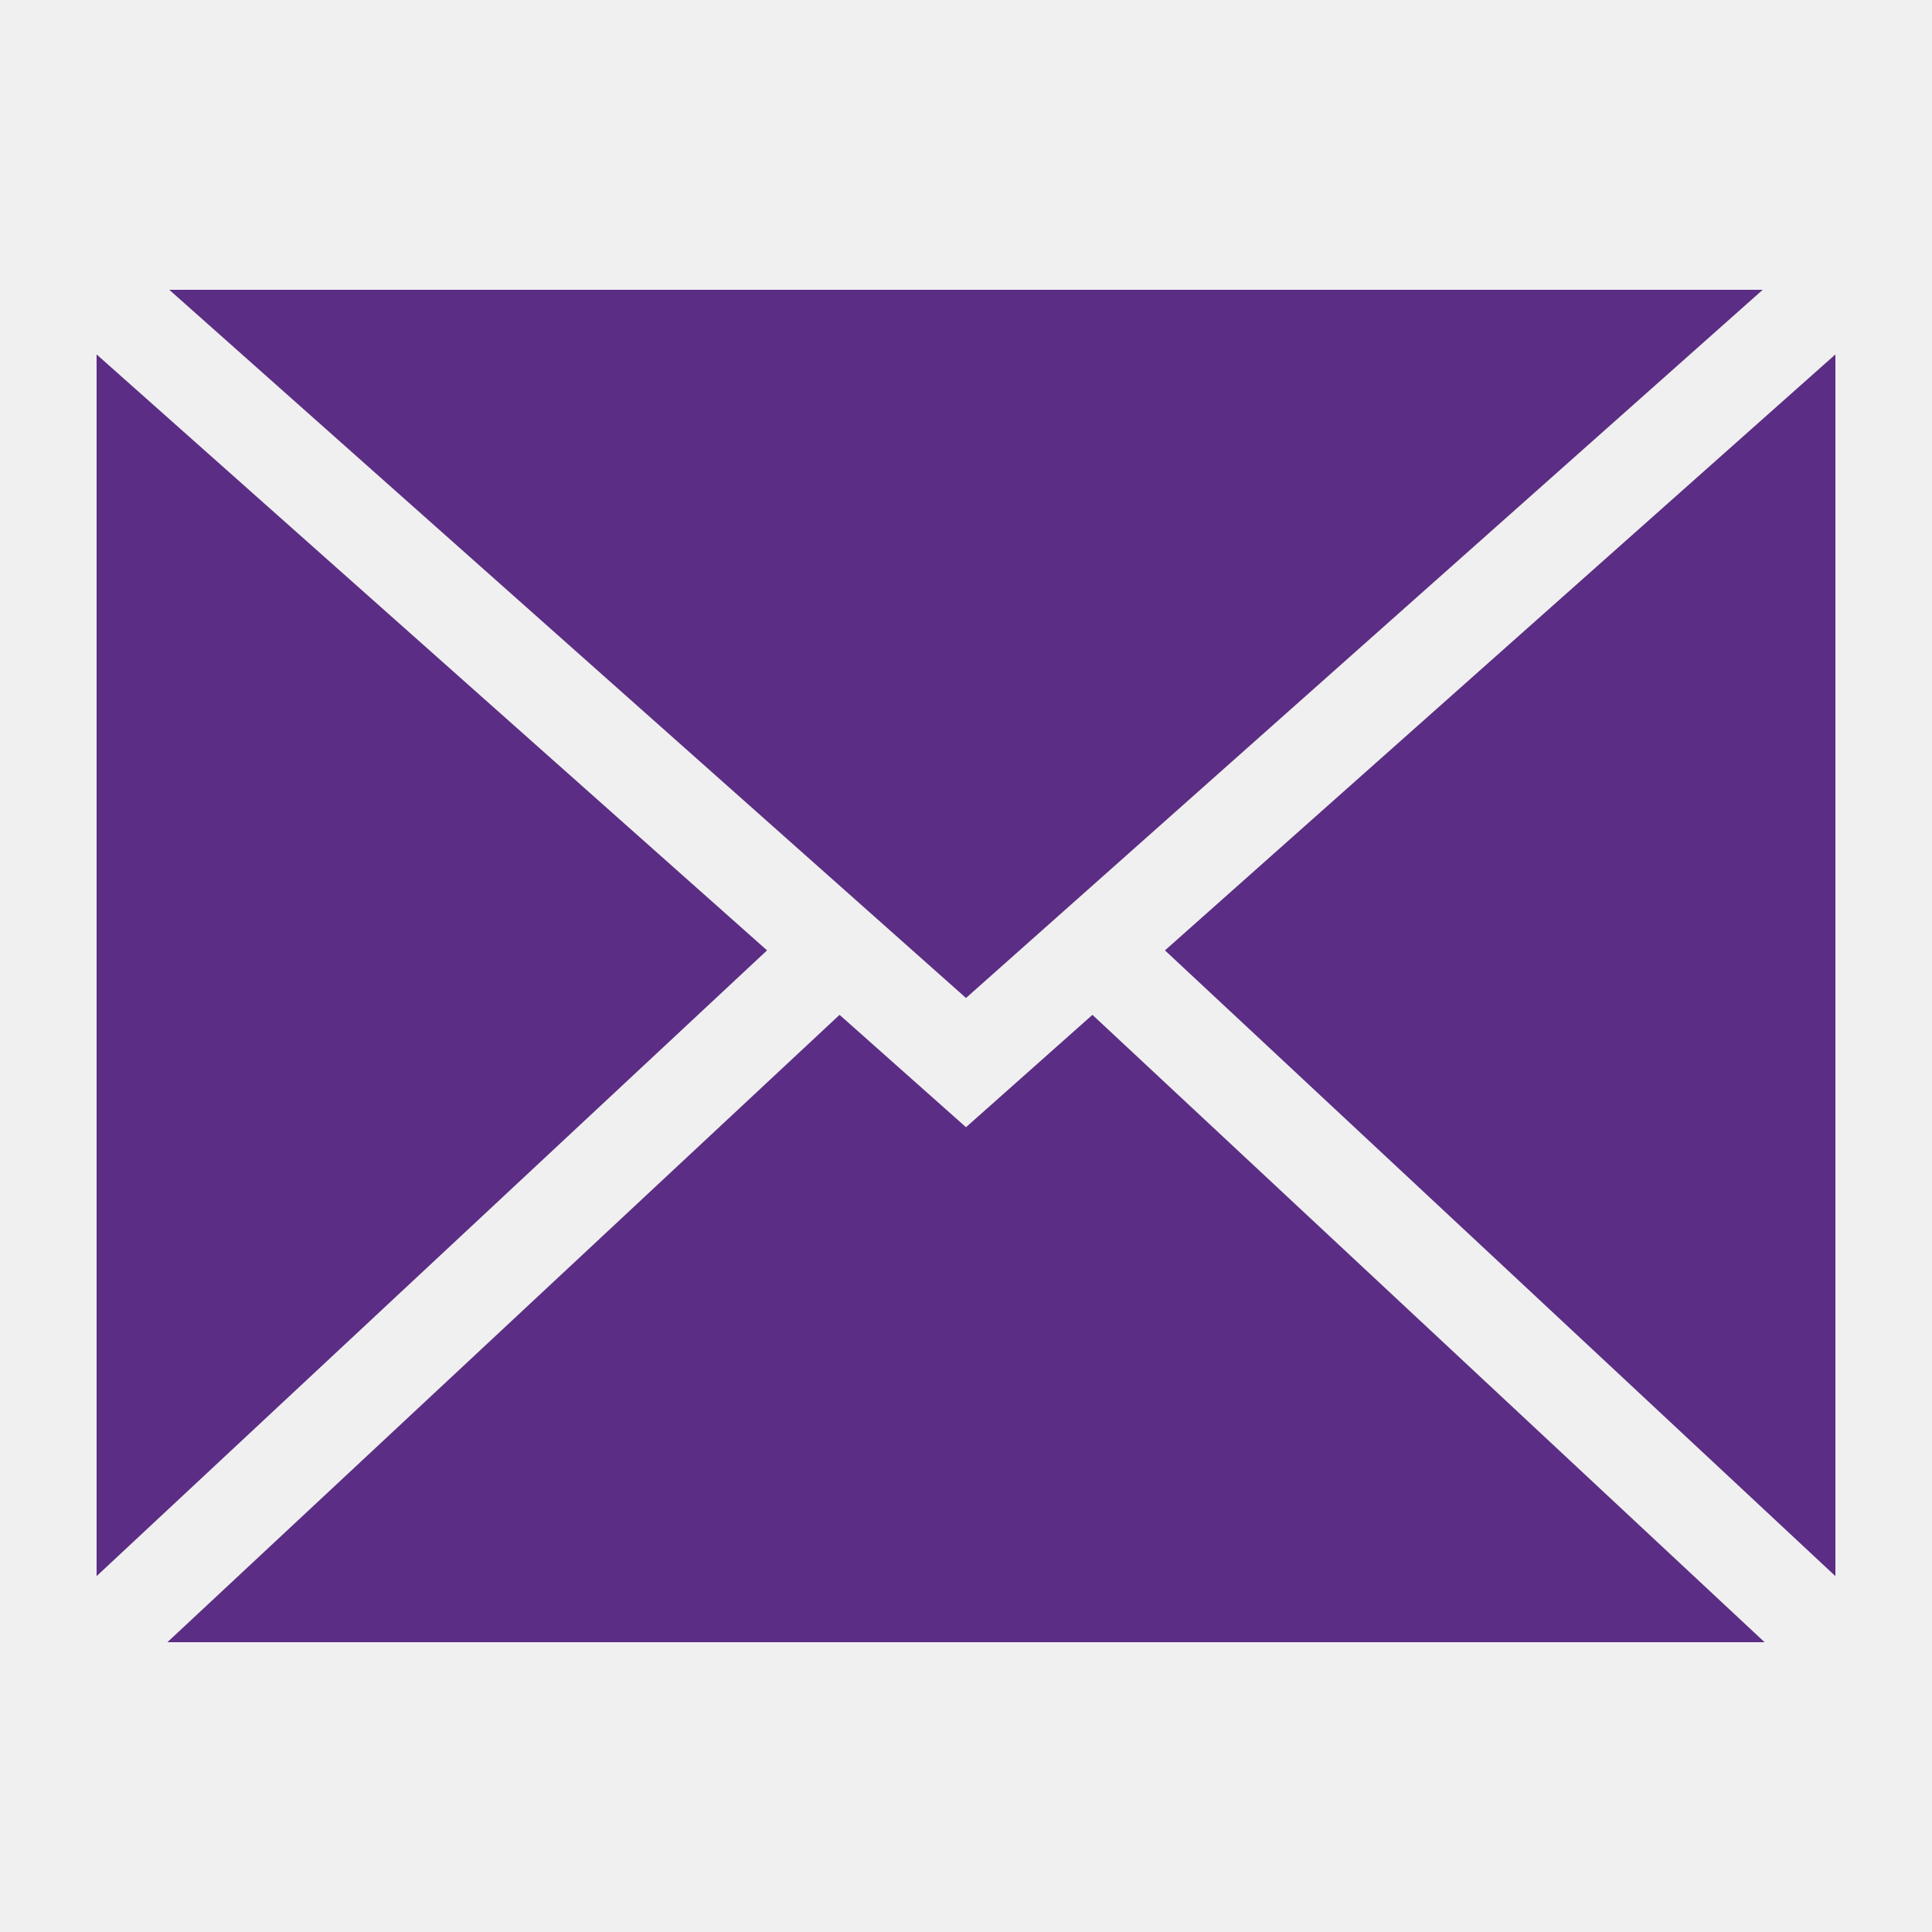
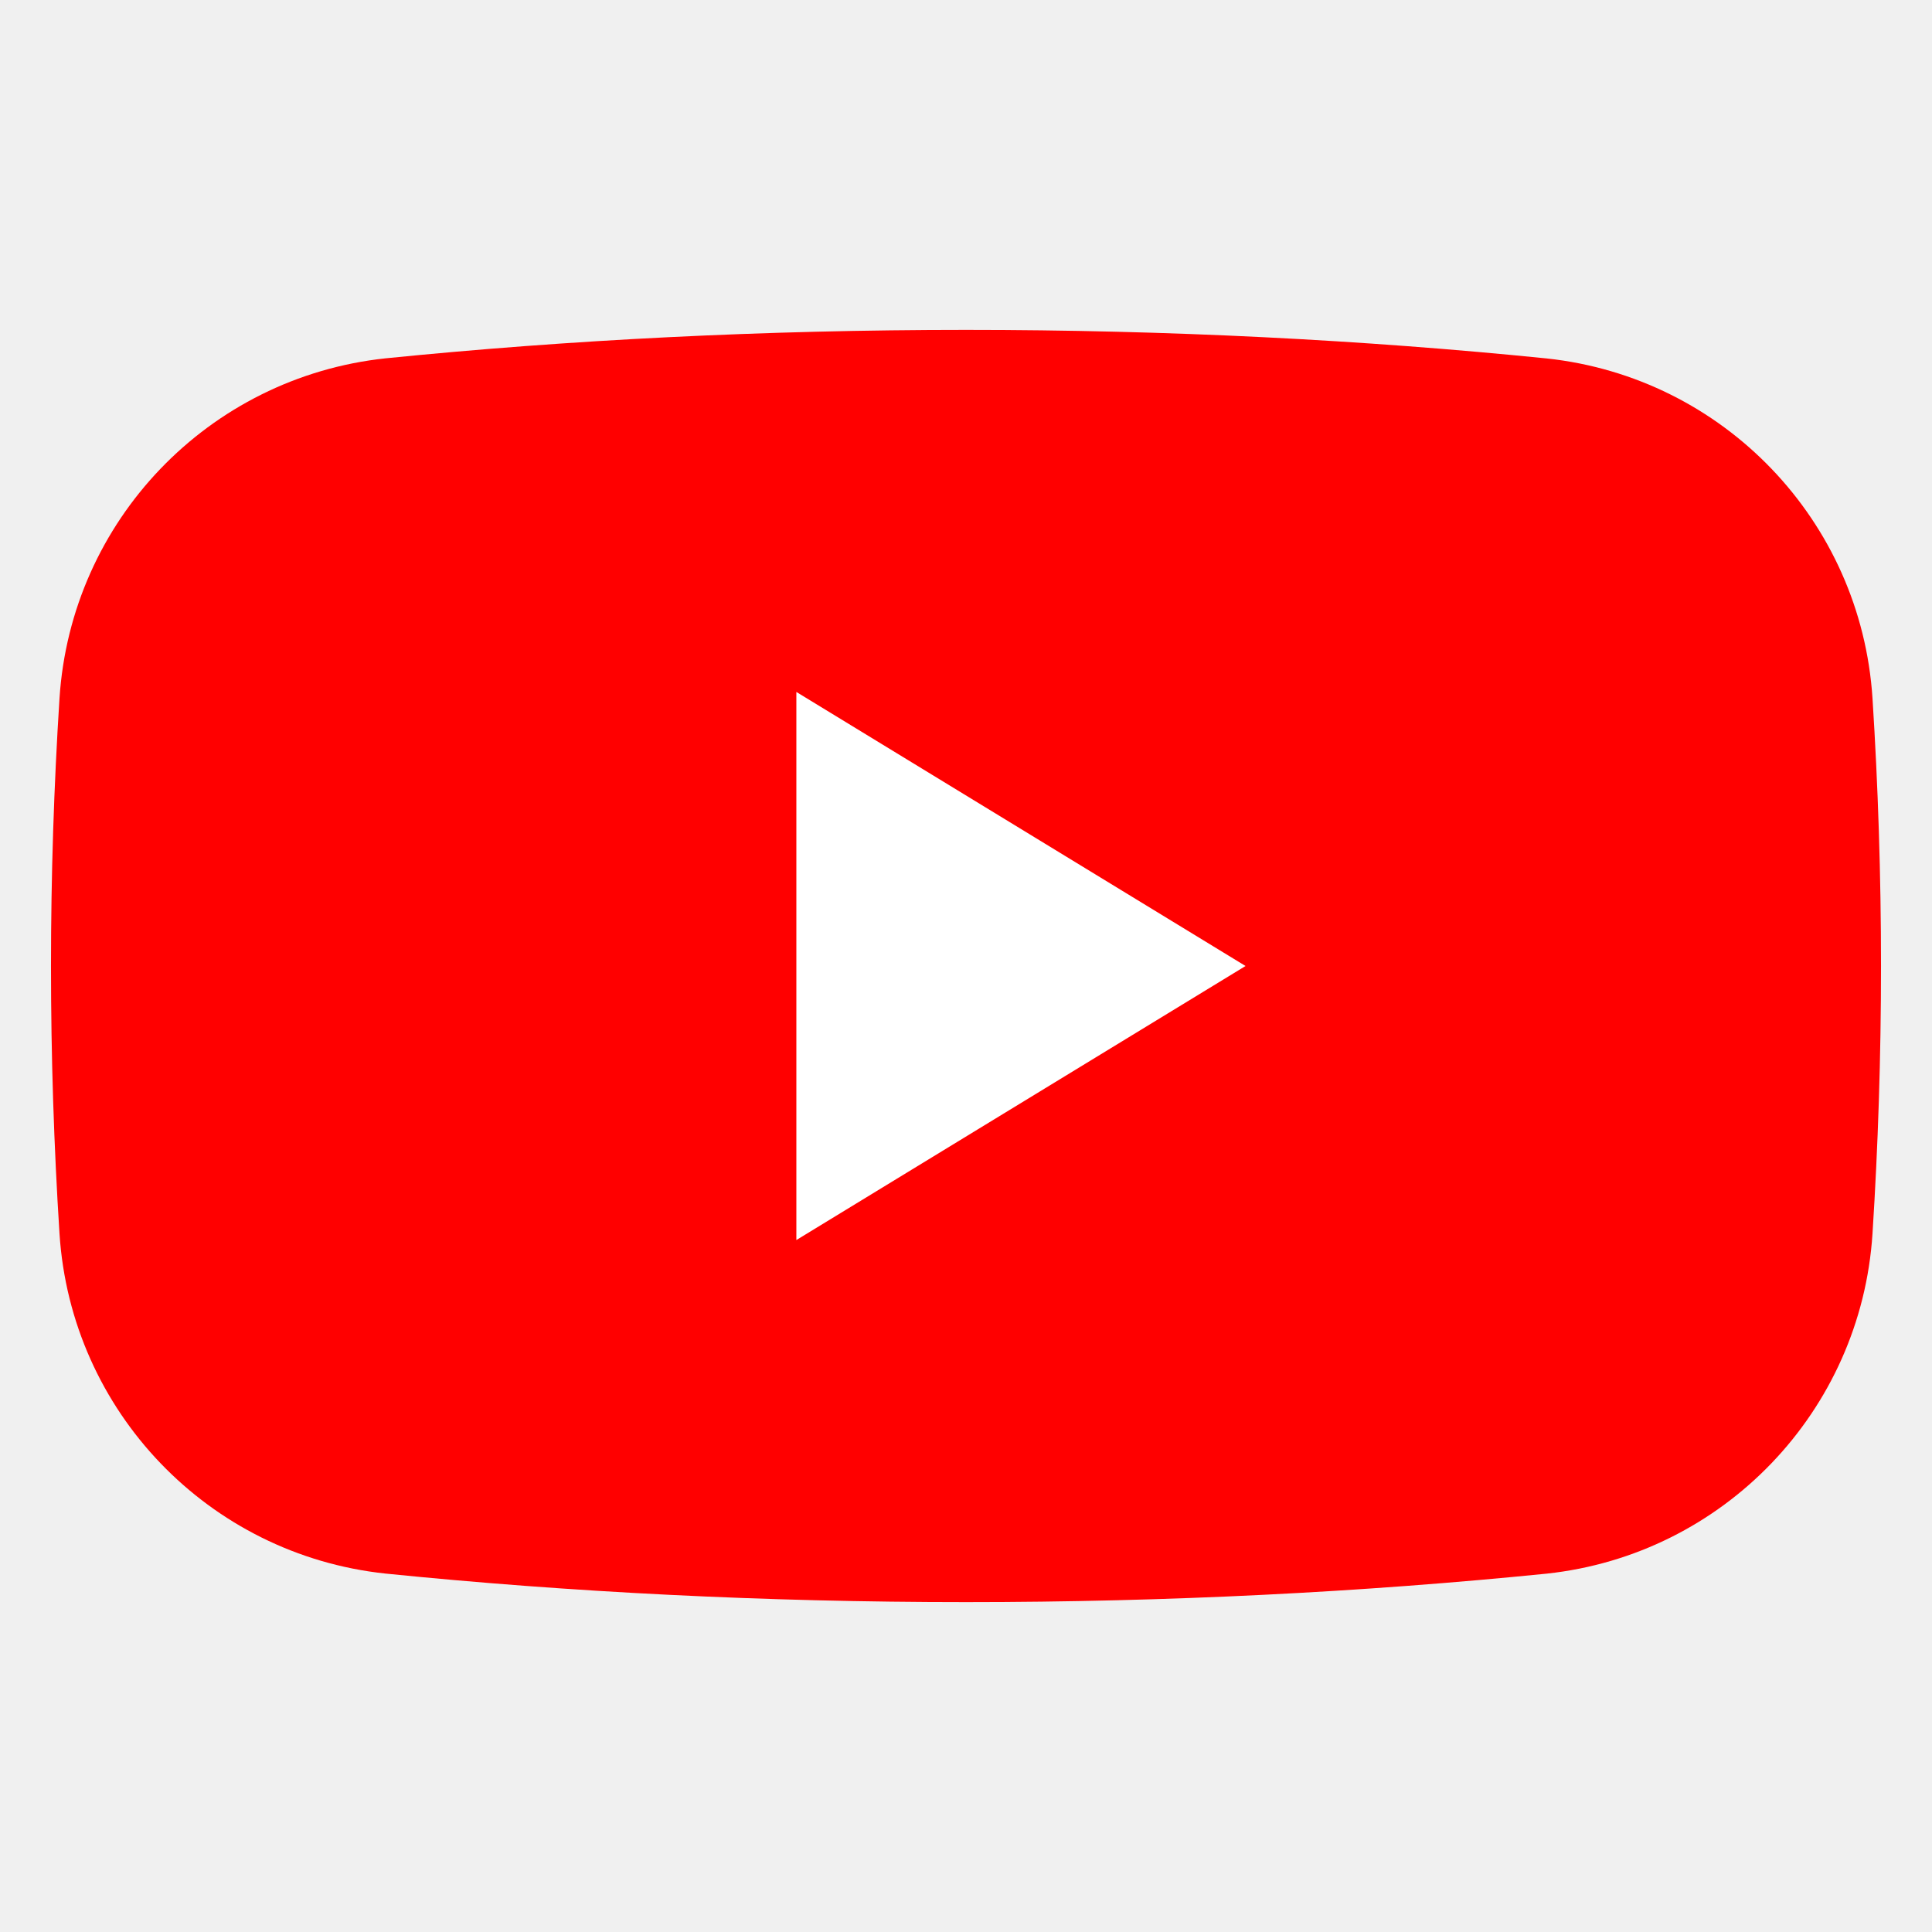
<svg xmlns="http://www.w3.org/2000/svg" id="Logo_FIXED" data-name="Logo — FIXED" viewBox="0 0 200 200" version="1.1" width="200" height="200">
  <defs id="defs4">
    <style id="style2">.cls-1{fill:none;}.cls-2{fill:#1da1f2;}</style>
  </defs>
  <rect class="cls-1" width="400" height="400" id="rect8" x="0" y="-200" style="fill:none" />
  <g id="layer1" style="display:none">
    <path class="cls-2" d="m 66.277,172.092 c 67.676,0 104.693,-56.069 104.693,-104.693 0,-1.593 0,-3.178 -0.108,-4.756 a 74.864,74.864 0 0 0 18.357,-19.046 73.444,73.444 0 0 1 -21.134,5.789 36.923,36.923 0 0 0 16.177,-20.352 73.738,73.738 0 0 1 -23.365,8.931 36.83,36.83 0 0 0 -62.705,33.558 104.463,104.463 0 0 1 -75.833,-38.444 36.822,36.822 0 0 0 11.392,49.118 36.521,36.521 0 0 1 -16.7,-4.605 c 0,0.151 0,0.308 0,0.466 A 36.808,36.808 0 0 0 46.571,114.129 a 36.736,36.736 0 0 1 -16.614,0.631 36.837,36.837 0 0 0 34.376,25.553 73.831,73.831 0 0 1 -45.696,15.782 74.9,74.9 0 0 1 -8.759,-0.531 104.169,104.169 0 0 0 56.399,16.499" id="path10" style="fill:#1da1f2;stroke-width:1" />
  </g>
  <g id="layer2" style="display:none">
    <g transform="matrix(1.168118,0,0,-1.168118,158.5942,9.141152)" id="g31" style="stroke-width:1.141">
      <path id="path33" style="fill:#05cc47;fill-opacity:1;fill-rule:nonzero;stroke:none;stroke-width:1.141" d="m 0,0 h -28.144 l -2.81,-2.833 -13.284,-25.315 -4.177,-2.819 h -47.411 v -38.661 h 26.065 l 2.321,-2.808 -28.386,-54.242 v -28.153 h 0.008 28.144 l 2.81,2.833 13.284,25.316 4.177,2.818 H 0.009 v 38.66 h -26.065 l -2.319,2.828 28.384,54.224 V 0 Z" />
    </g>
  </g>
  <g id="layer3" style="display:none">
    <path style="fill:#3c5a99;stroke-width:1" d="M 19.935,10 C 14.447,10 10,14.447 10,19.935 V 180.064 c 0,5.486 4.447,9.936 9.935,9.936 H 106.145 V 120.293 H 82.687 V 93.128 H 106.145 V 73.095 c 0,-23.249 14.2,-35.908 34.94,-35.908 9.935,0 18.474,0.738 20.961,1.069 v 24.298 l -14.385,0.007 c -11.278,0 -13.463,5.359 -13.463,13.224 v 17.343 h 26.9 l -3.503,27.165 H 134.198 V 190 h 45.868 C 185.552,190 190,185.551 190,180.064 V 19.935 c 0,-5.488 -4.447,-9.935 -9.934,-9.935 z" id="Blue_1_" />
  </g>
-   <g id="layer4">
-     <path style="opacity:1;vector-effect:none;fill:#5b2d84;fill-opacity:1;stroke:none;stroke-width:1;stroke-linecap:round;stroke-linejoin:round;stroke-miterlimit:4;stroke-dasharray:none;stroke-dashoffset:0;stroke-opacity:1;paint-order:normal" d="M 17.525 30 L 100 103.311 L 182.475 30 L 17.525 30 z M 10 36.689 L 10 163.158 L 79.404 98.383 L 10 36.689 z M 190 36.689 L 120.596 98.383 L 190 163.158 L 190 36.689 z M 86.912 105.057 L 17.33 170 L 182.67 170 L 113.088 105.057 L 100 116.689 L 86.912 105.057 z " id="rect822" />
+   <g id="layer4" style="display:none">
+     <path style="opacity:1;vector-effect:none;fill:#5b2d84;fill-opacity:1;stroke:none;stroke-width:1;stroke-linecap:round;stroke-linejoin:round;stroke-miterlimit:4;stroke-dasharray:none;stroke-dashoffset:0;stroke-opacity:1;paint-order:normal" d="M 17.525,30 100,103.311 182.475,30 Z M 10,36.689 V 163.158 L 79.404,98.383 Z m 180,0 L 120.596,98.383 190,163.158 Z M 86.912,105.057 17.33,170 H 182.67 L 113.088,105.057 100,116.689 Z" id="rect822" />
+   </g>
+   <g id="layer5">
+     <g transform="matrix(9.472138,0,0,9.472138,-13.66566,-13.66566)" style="clip-rule:evenodd;fill-rule:evenodd;stroke-width:0.106;stroke-linejoin:round;stroke-miterlimit:1.414" id="g7">
+       <path d="M 2.093,9.075 C 2.218,7.134 3.722,5.566 5.655,5.359 7.66,5.157 9.791,5.048 12,5.048 c 2.209,0 4.34,0.109 6.345,0.312 1.933,0.206 3.437,1.774 3.562,3.715 C 21.968,10.031 22,11.008 22,12 c 0,0.992 -0.032,1.969 -0.093,2.925 -0.125,1.941 -1.629,3.509 -3.562,3.716 C 16.34,18.843 14.209,18.952 12,18.952 9.791,18.952 7.66,18.843 5.655,18.64 3.722,18.434 2.218,16.866 2.093,14.925 2.032,13.969 2,12.992 2,12 2,11.008 2.032,10.031 2.093,9.075 Z" style="fill:#ff0000;stroke-width:0.106" id="path3" />
+       <path d="m 15.055,12 -4.909,2.995 v -5.99 z" style="fill:#ffffff;stroke-width:0.106" id="path5" />
+     </g>
  </g>
</svg>
